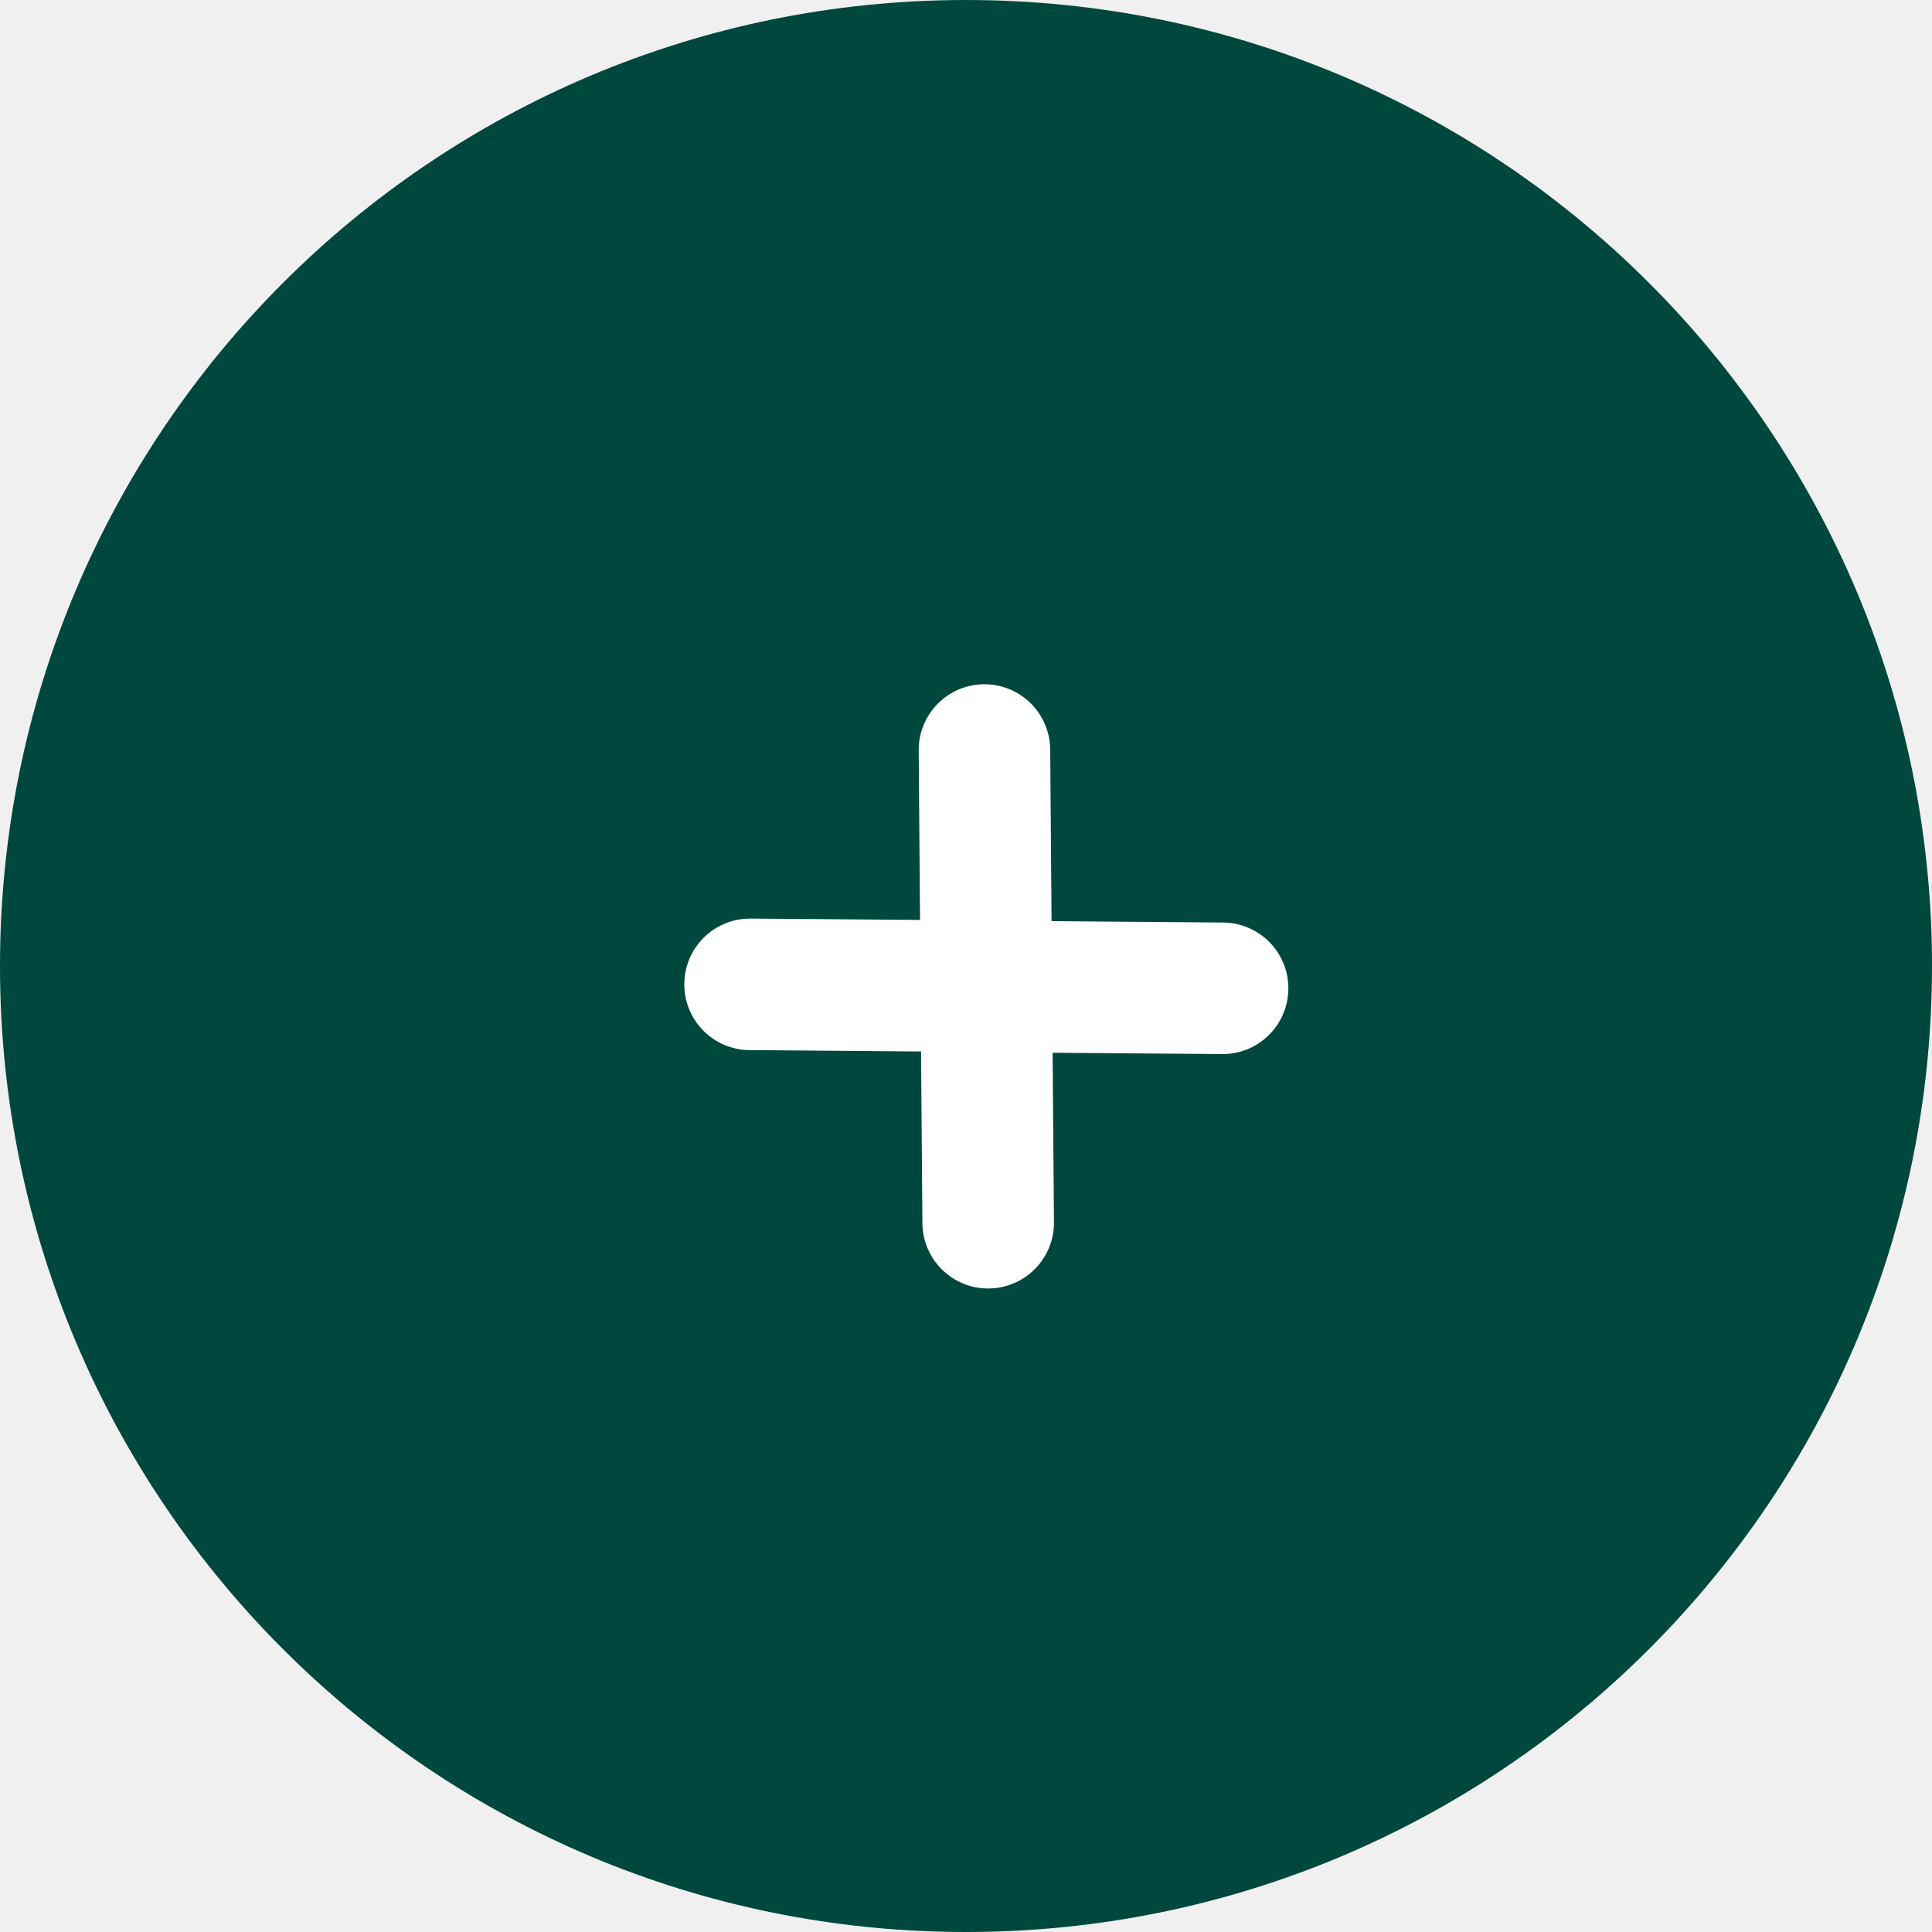
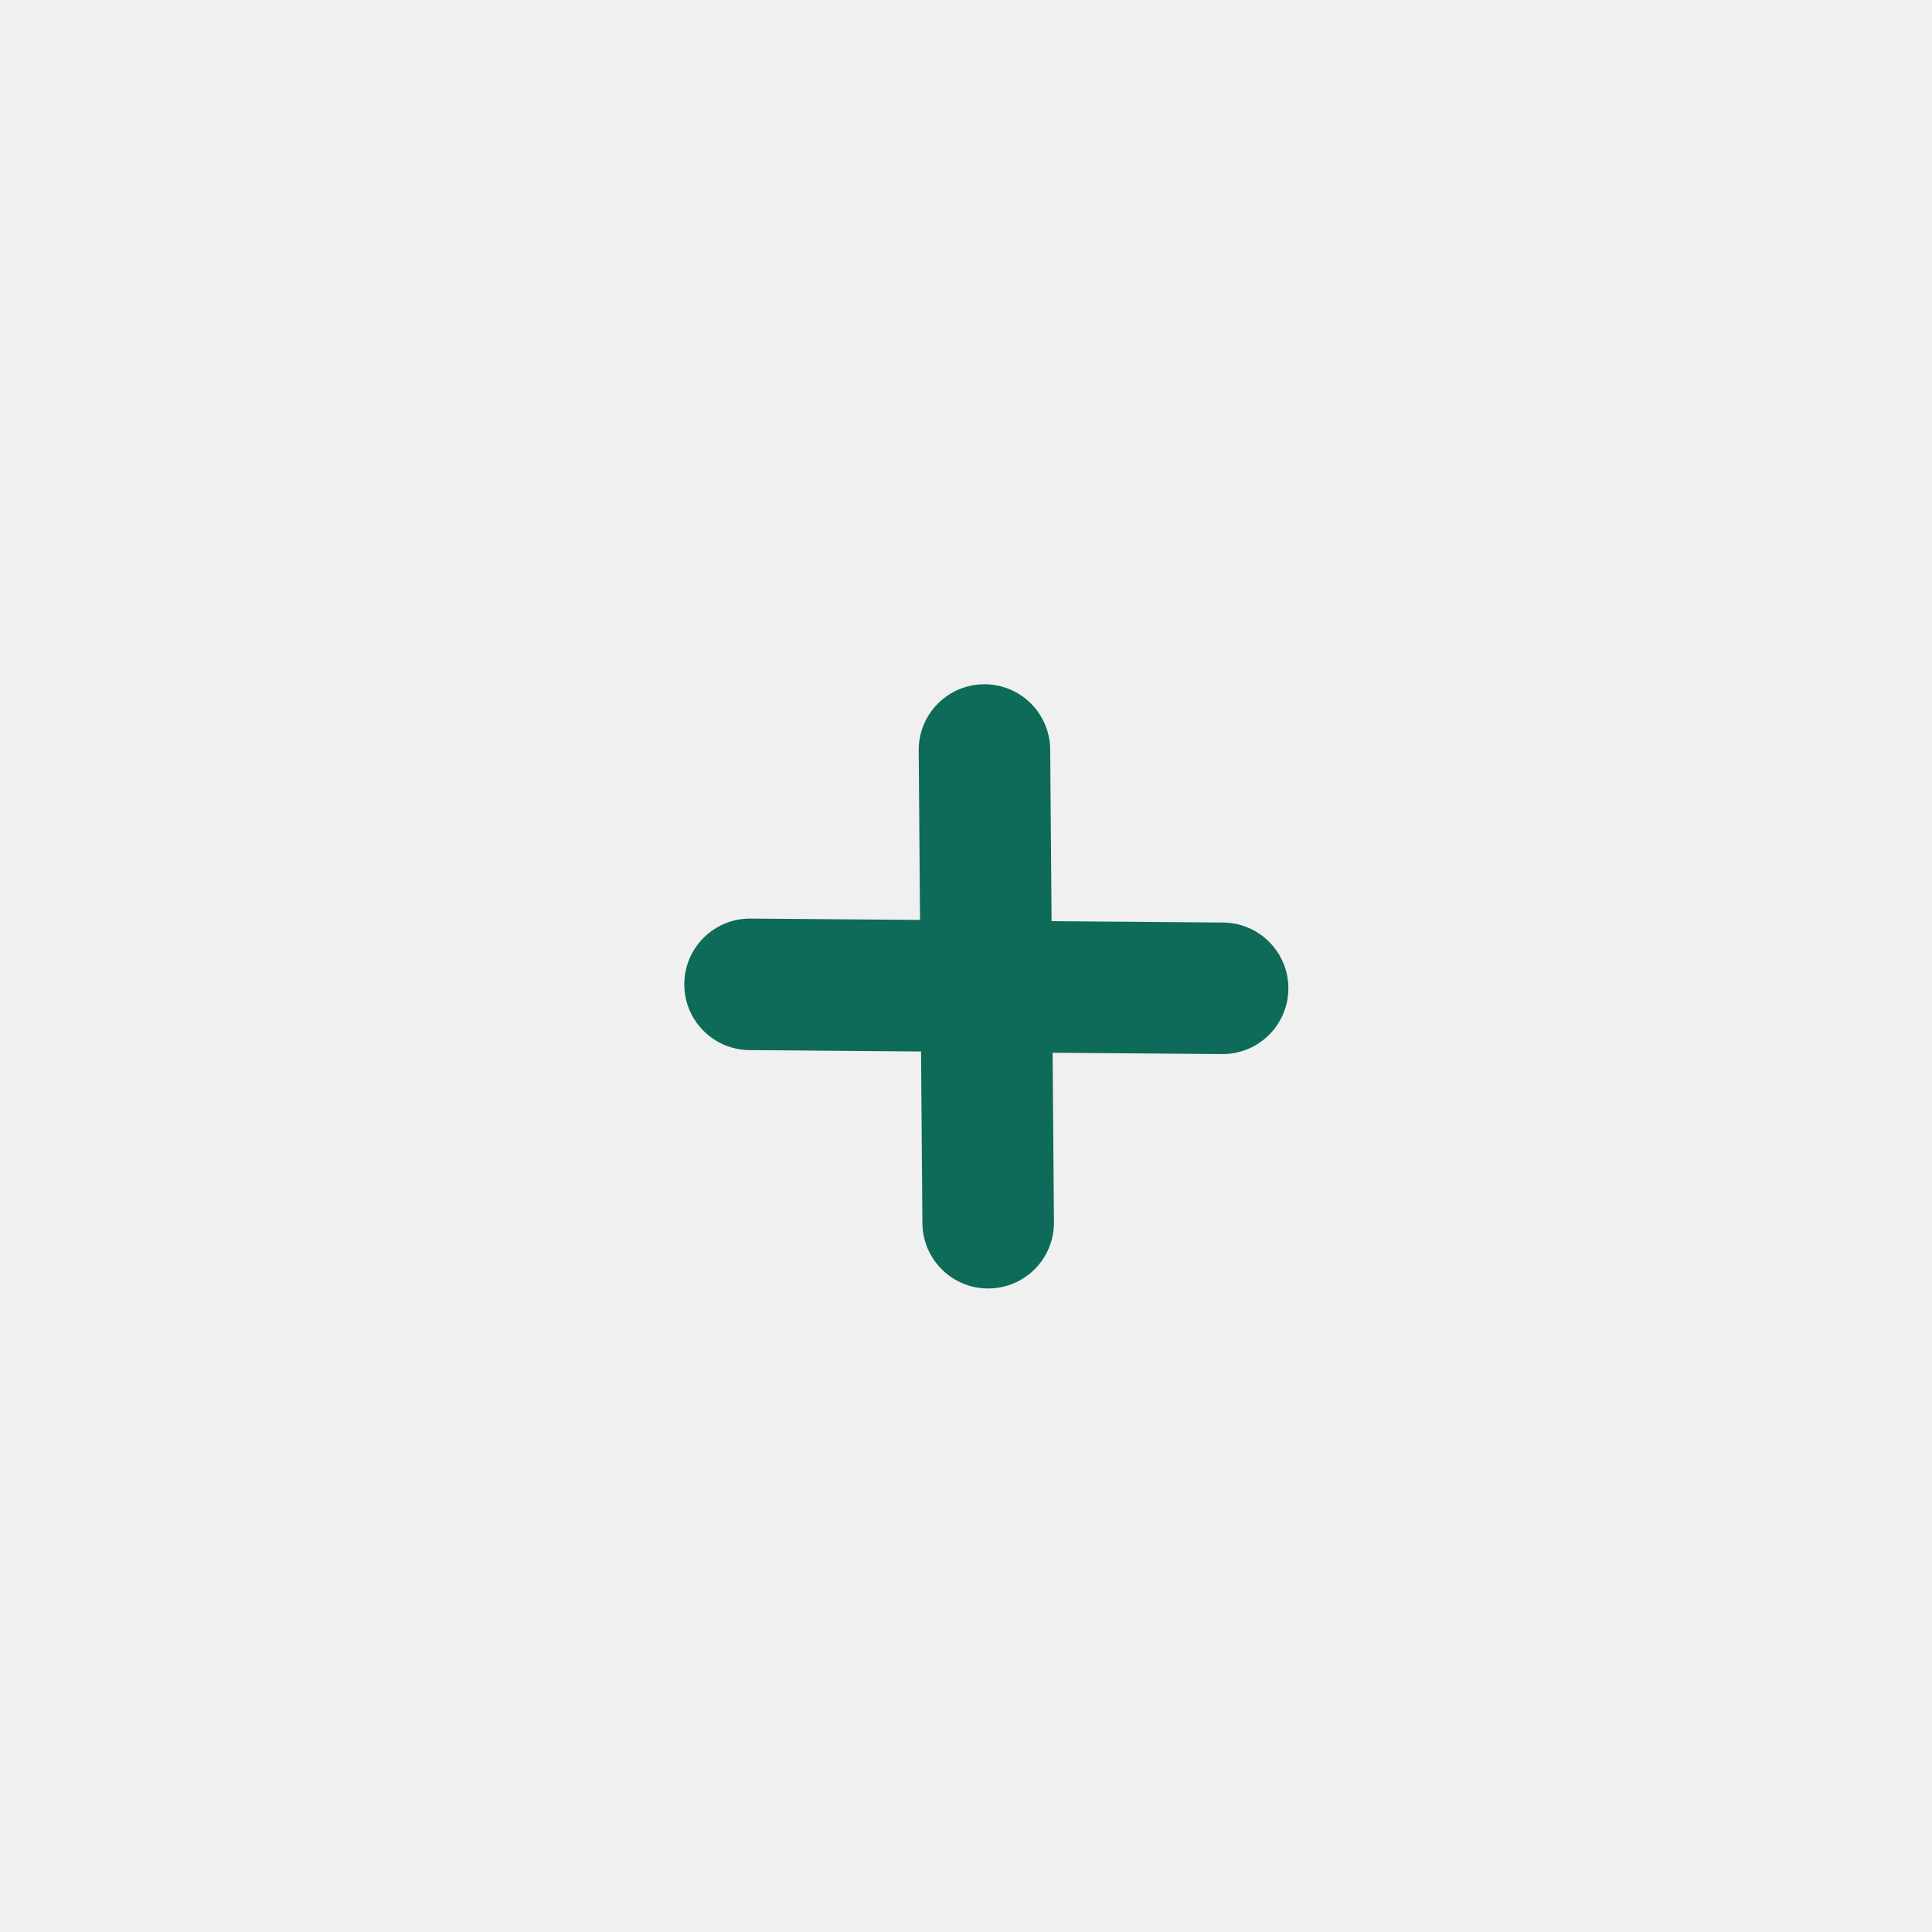
<svg xmlns="http://www.w3.org/2000/svg" width="48" height="48" viewBox="0 0 48 48">
  <g id="icon_add" transform="translate(-164 -293)">
-     <circle id="Ellipse_1947" data-name="Ellipse 1947" cx="24" cy="24" r="24" transform="translate(164 293)" fill="#00483d" />
-     <path id="Plus" d="M15.891,8.476A1.634,1.634,0,0,1,17.538,10.1l.034,4.262,4.262.034a1.634,1.634,0,0,1-.026,3.268l-4.21-.033.033,4.21a1.634,1.634,0,0,1-3.268.026L14.329,17.6l-4.261-.034a1.634,1.634,0,0,1,.026-3.268l4.21.033-.033-4.21A1.634,1.634,0,0,1,15.891,8.476Z" transform="translate(172.554 301.524)" fill="#fff" fill-rule="evenodd" />
+     <path id="Plus" d="M15.891,8.476A1.634,1.634,0,0,1,17.538,10.1l.034,4.262,4.262.034a1.634,1.634,0,0,1-.026,3.268l-4.21-.033.033,4.21a1.634,1.634,0,0,1-3.268.026L14.329,17.6l-4.261-.034a1.634,1.634,0,0,1,.026-3.268l4.21.033-.033-4.21A1.634,1.634,0,0,1,15.891,8.476Z" transform="translate(172.554 301.524)" fill="#0E6A59" />
  </g>
</svg>
